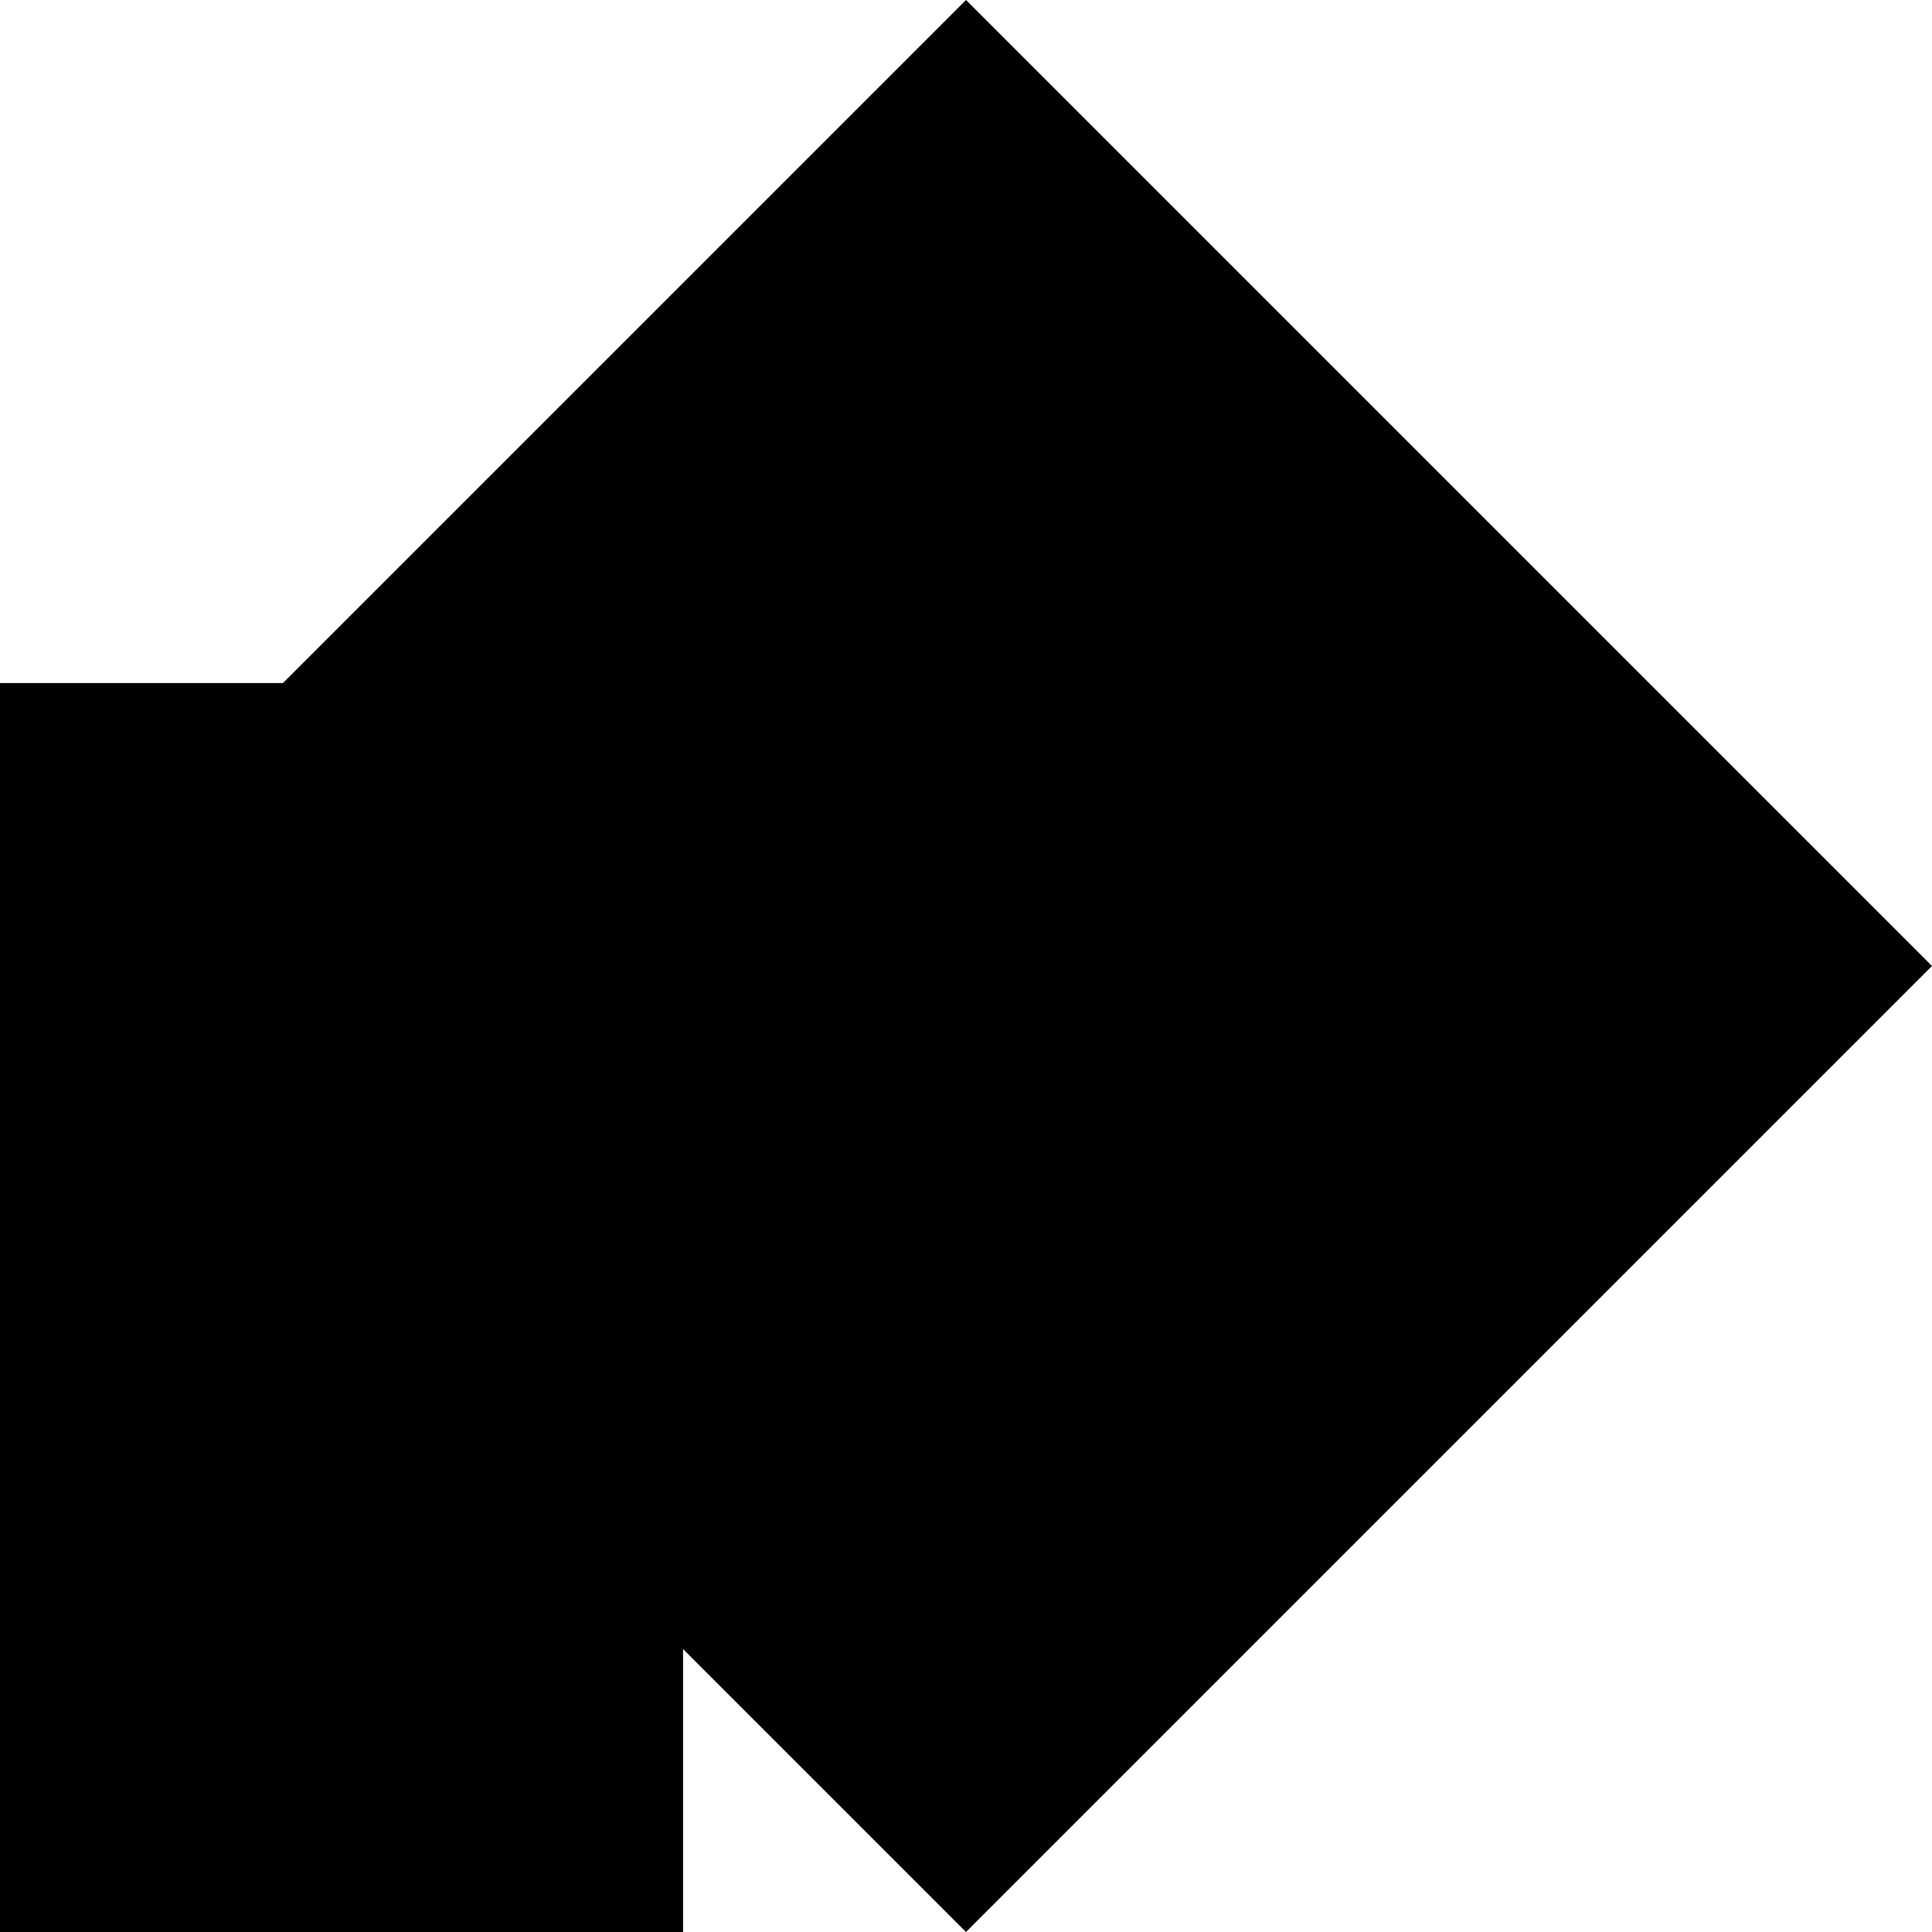
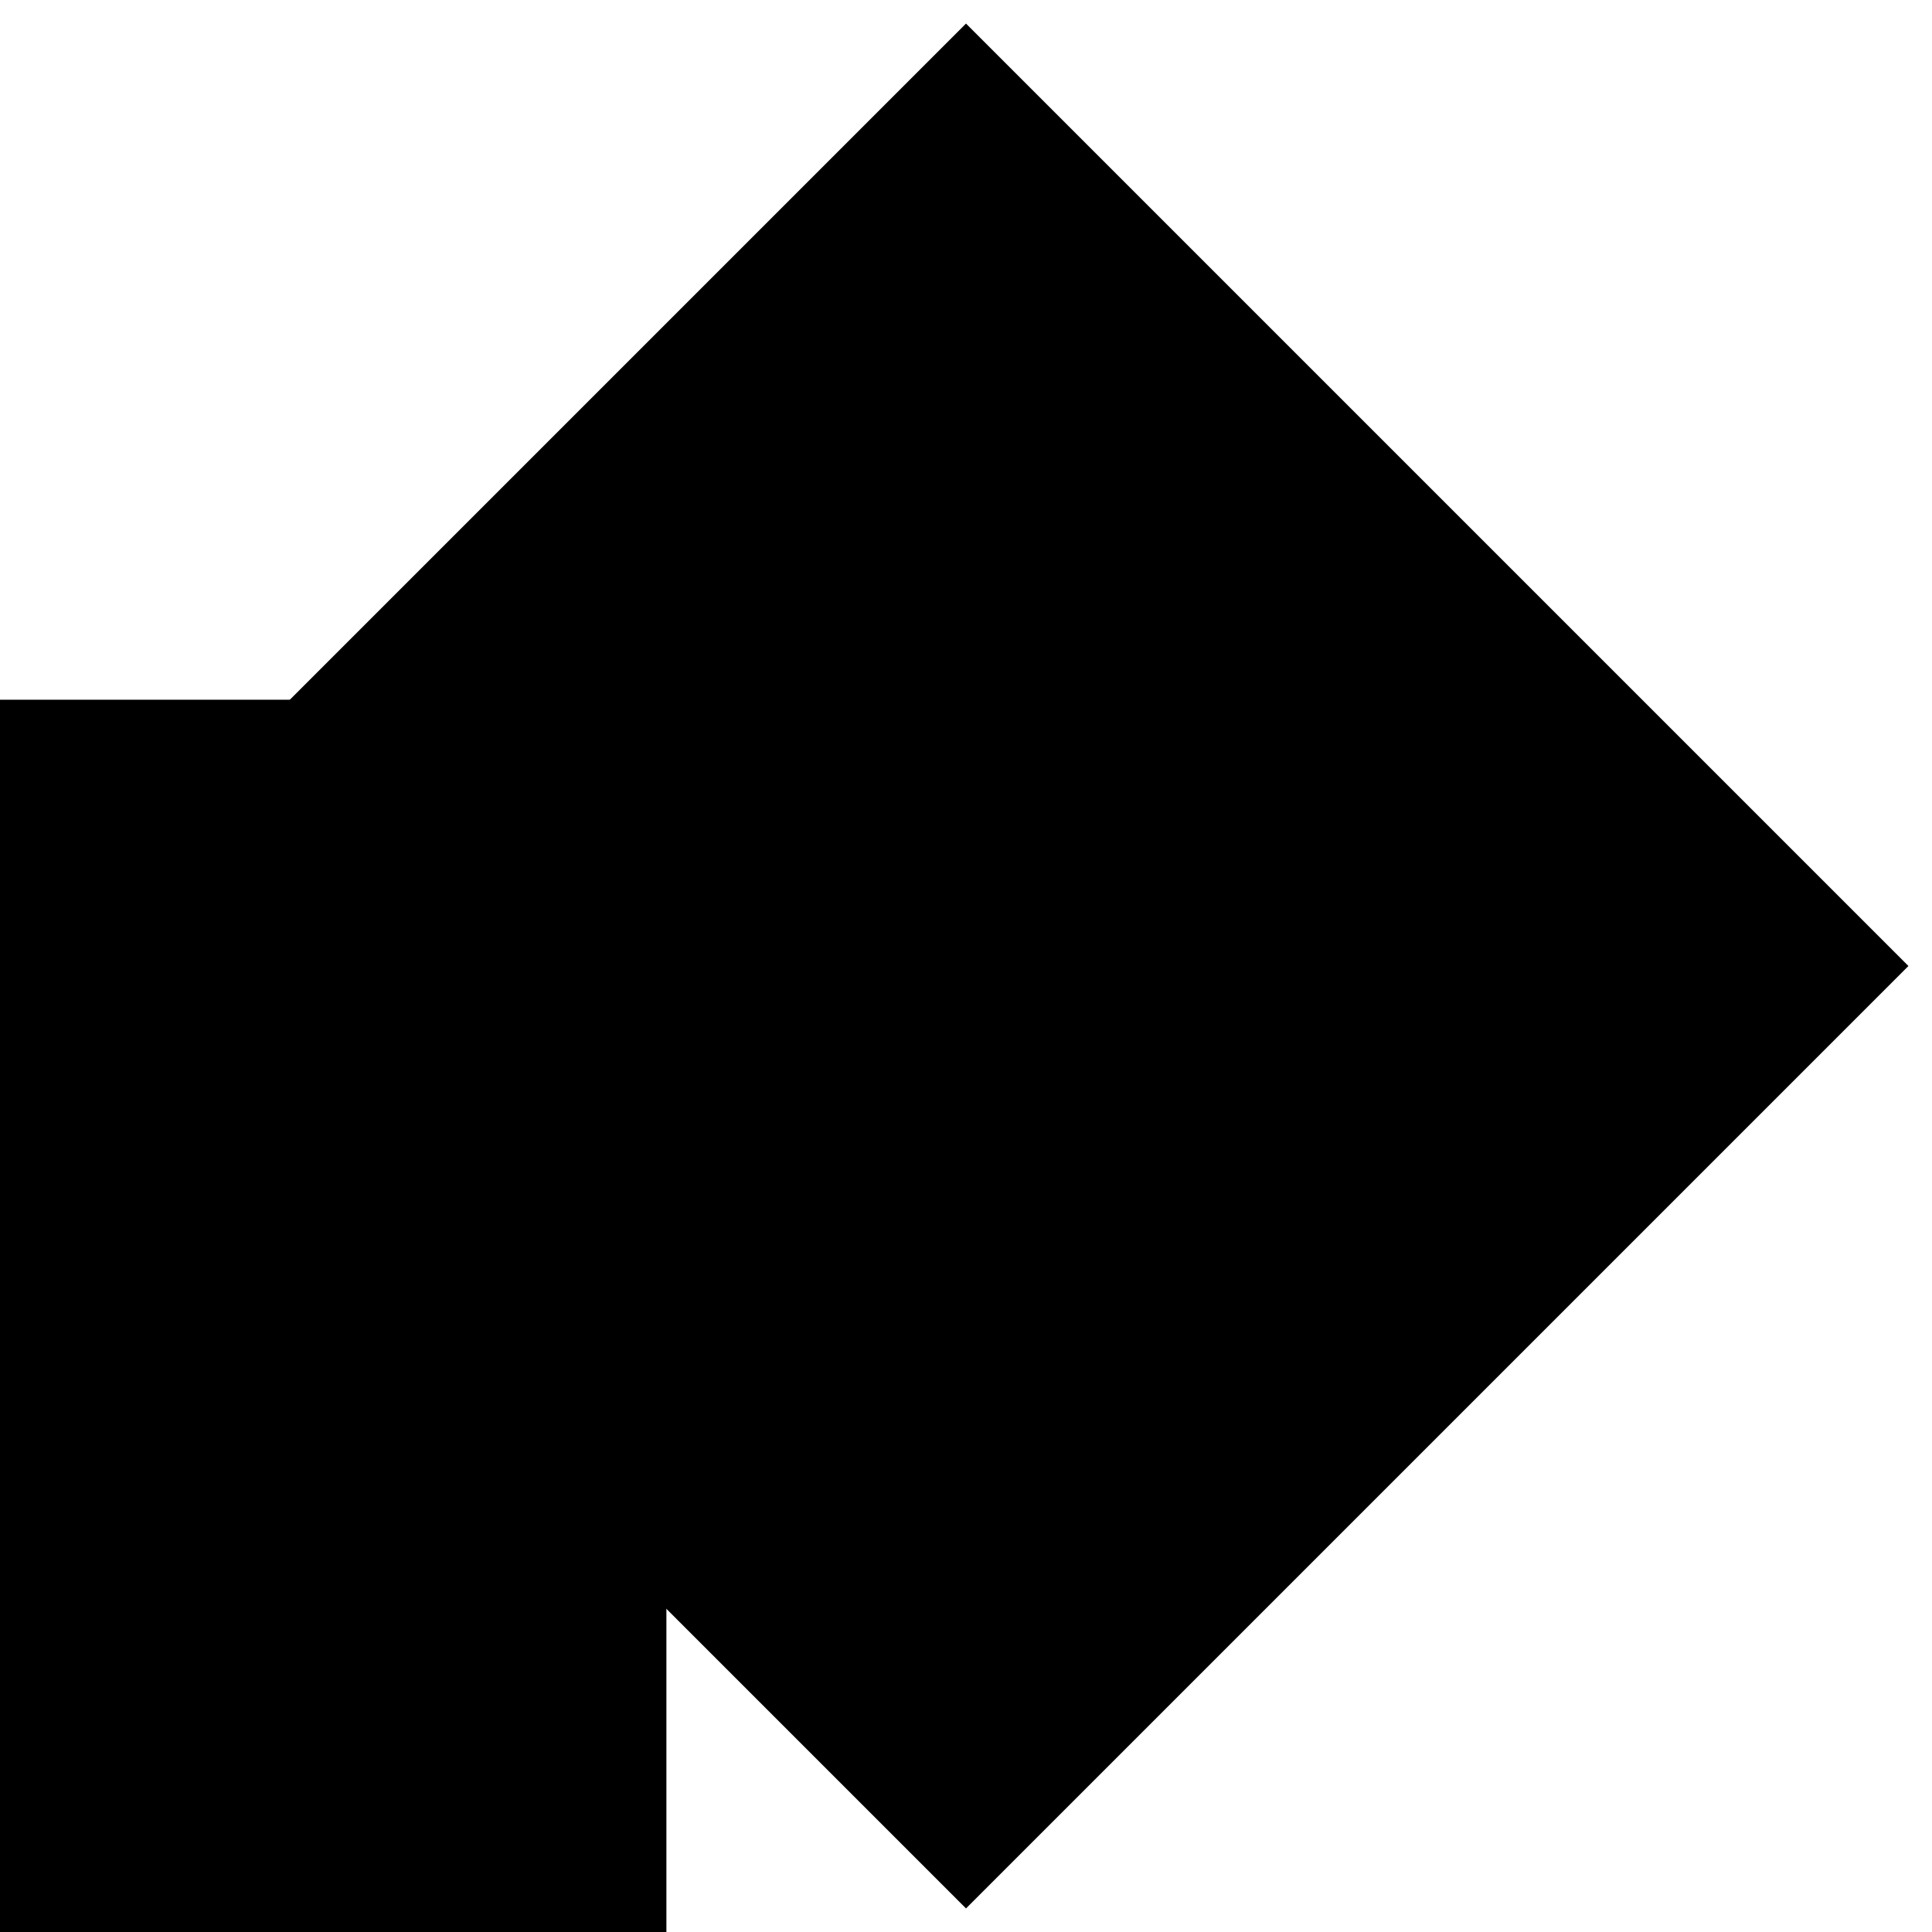
- <svg xmlns="http://www.w3.org/2000/svg" width="400" height="400" viewBox="0 0 400 400">
-   <path d="   M0 200   L200 0   L400 200   L200 400   Z " fill-rule="nonzero" />
-   <path d="   M0 200   L200 0   L400 200   L200 400   Z " transform-origin="center" transform="rotate(45)" fill-rule="nonzero" />
+ <svg xmlns="http://www.w3.org/2000/svg" viewBox="0 0 410 410">
+   <path d="   M5 205   L205 5   L405 205   L205 405   Z " fill-rule="nonzero" />
+   <path d="   M5 205   L205 5   L405 205   L205 405   Z " transform-origin="center" transform="rotate(45)" fill-rule="nonzero" />
</svg>
